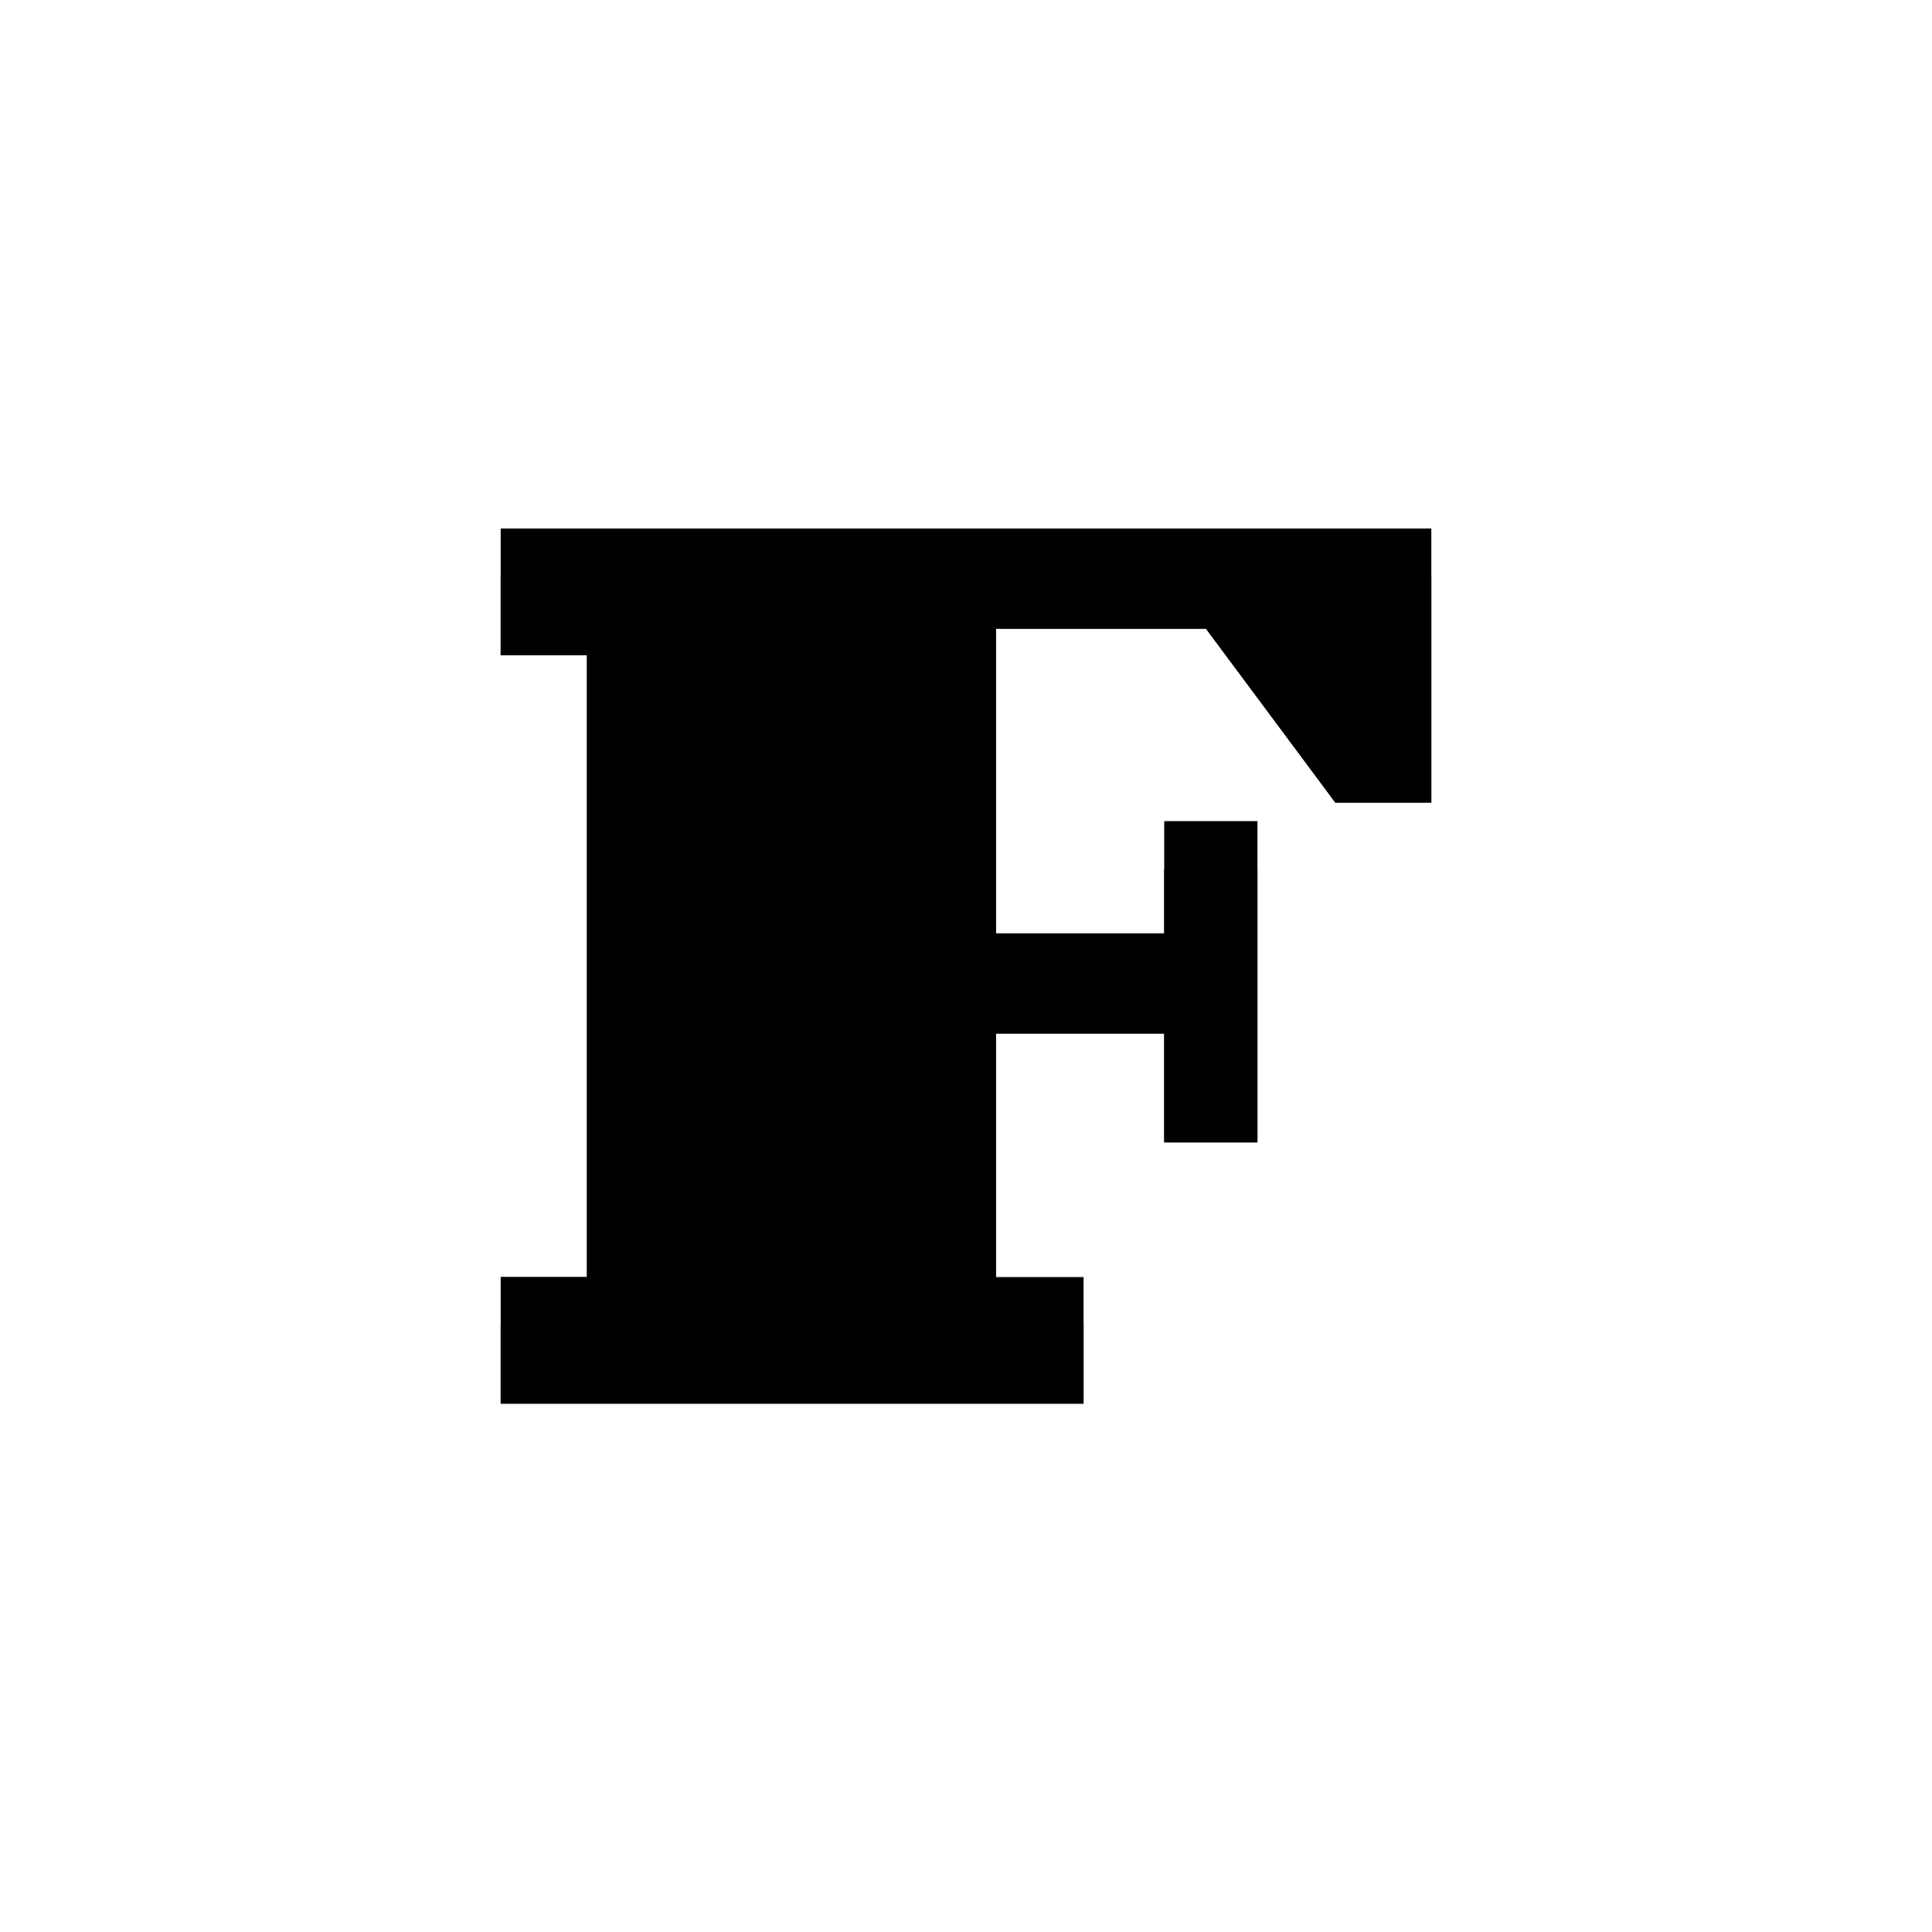
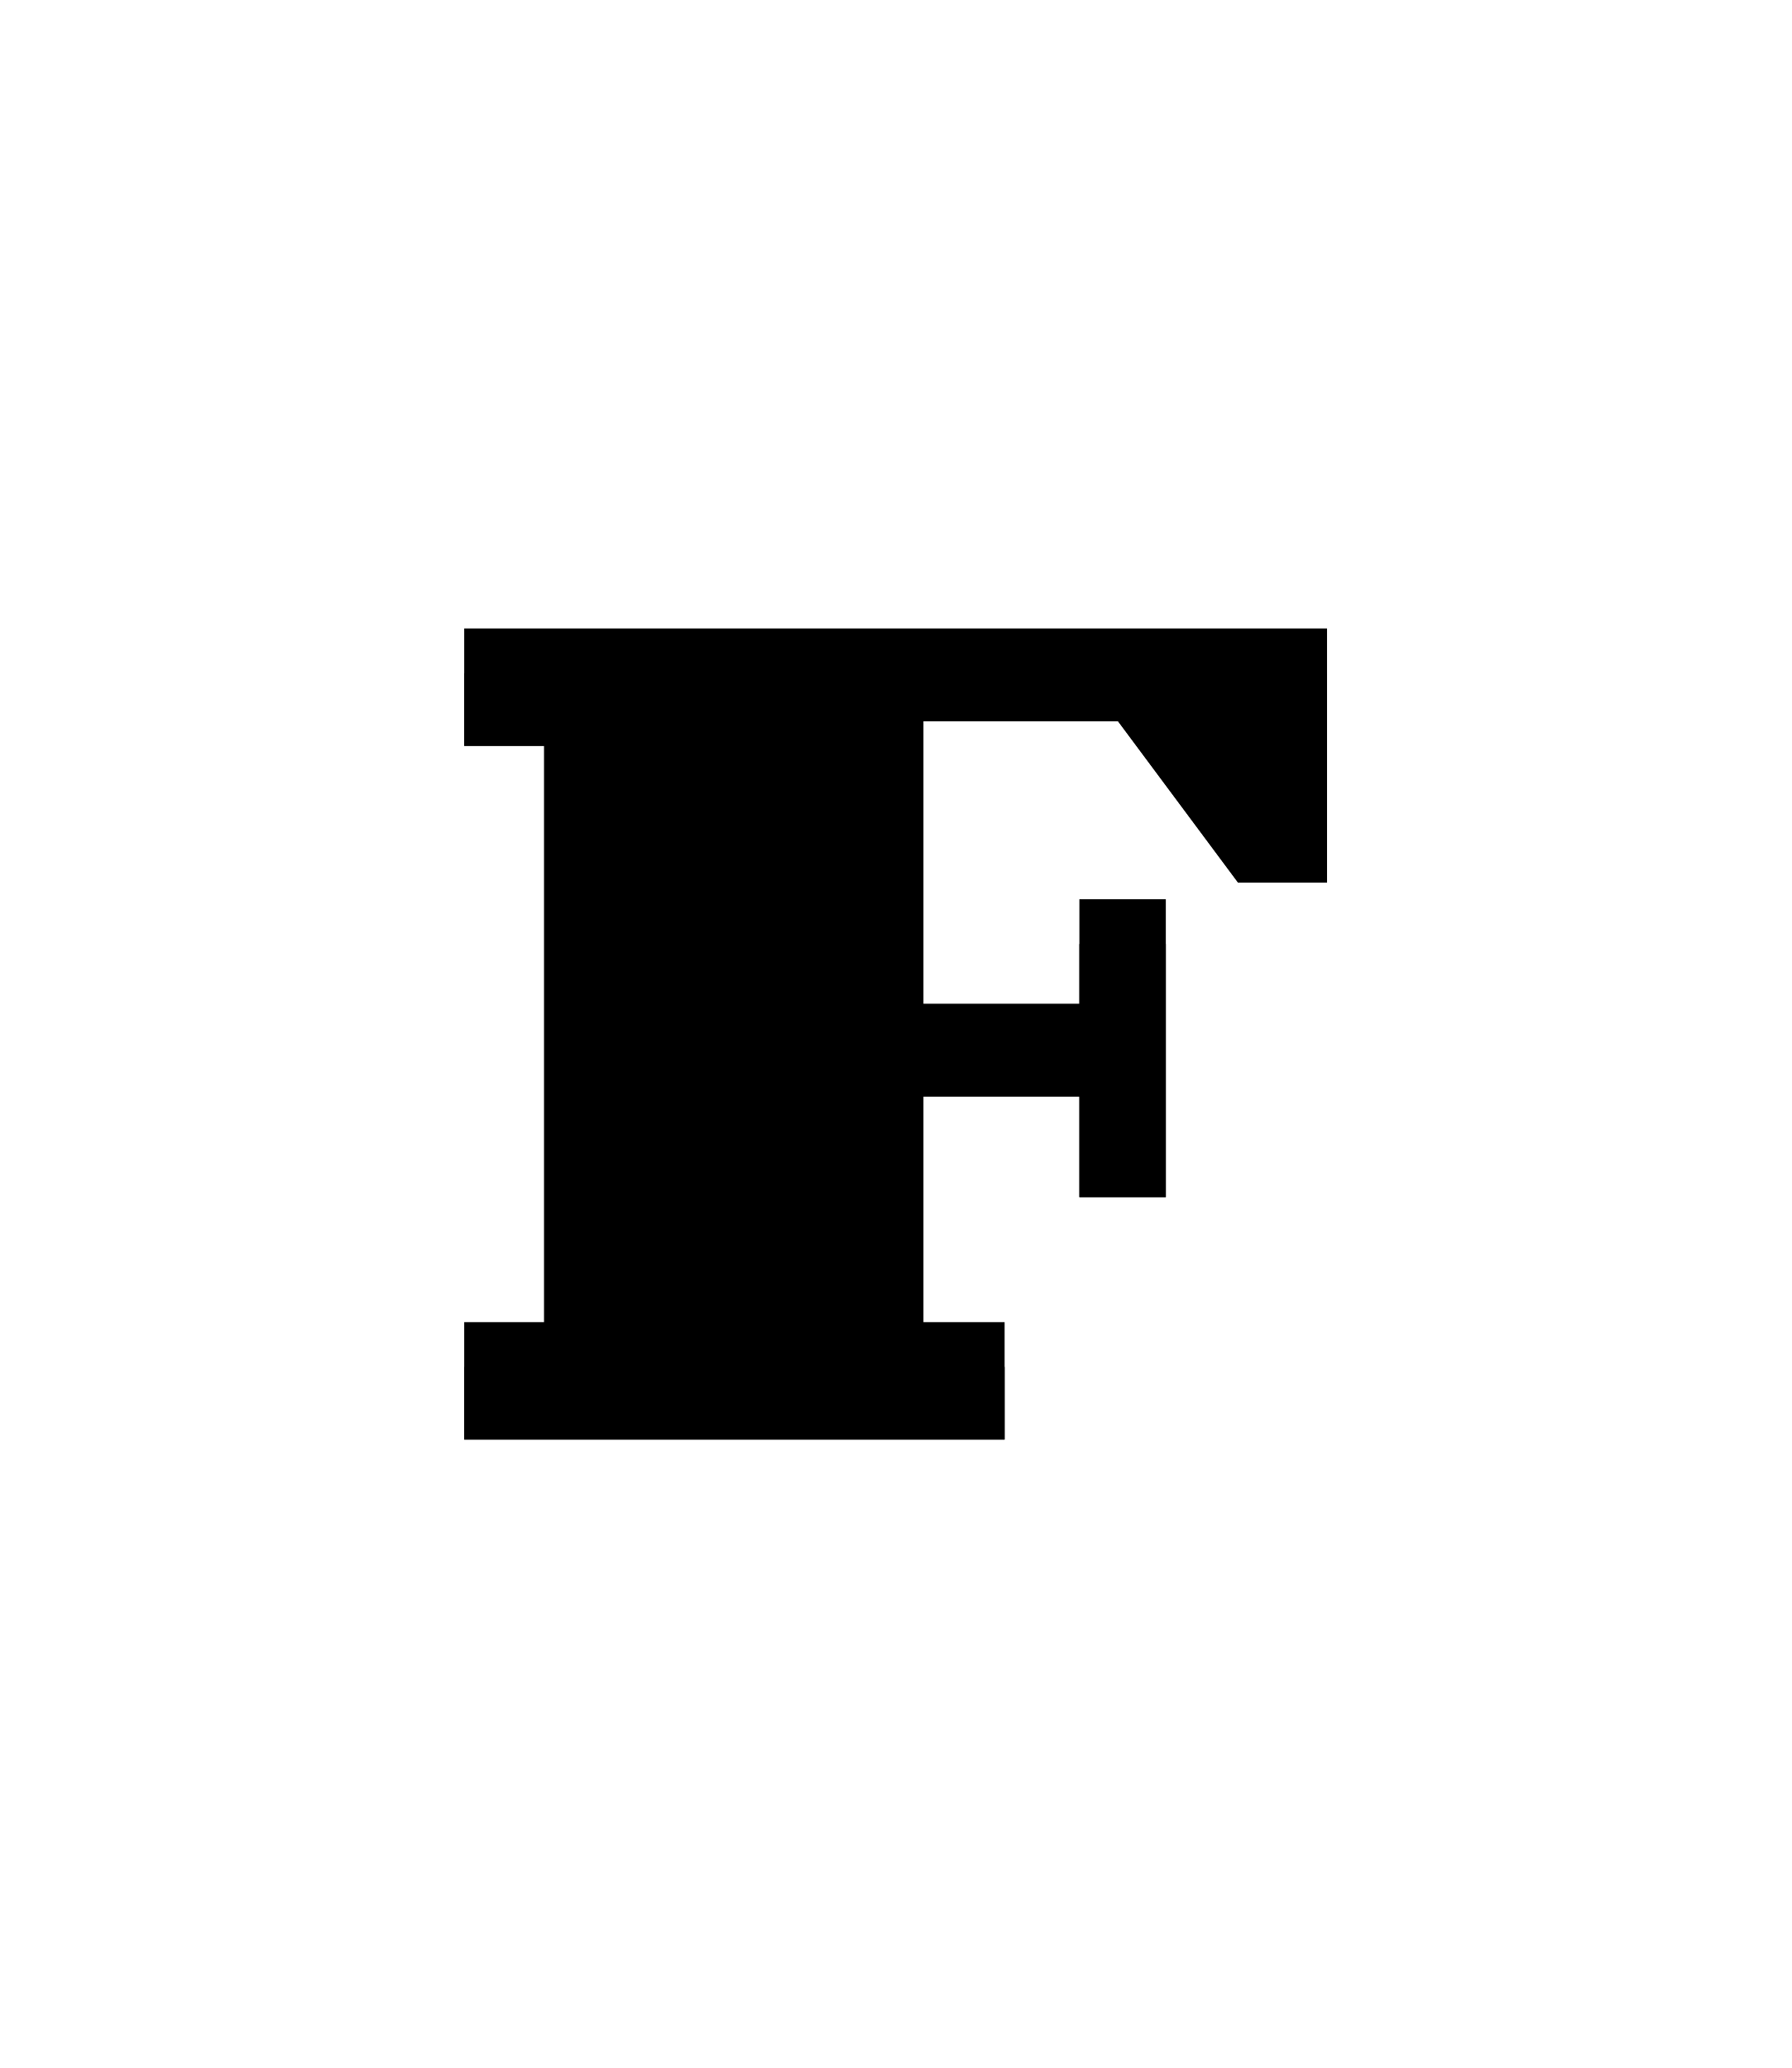
- <svg viewBox="0 0 200 200">
-   <path class="fBottom" d="M148.17,54.71V83.08h-9.94l-13.39-18H103.1V96.62h17.42V85h9.65v33.27h-9.65V107H103.1v25.2h9.07v13.11H51.83V132.18h8.93V67.82H51.83V54.71Z" />
-   <polygon class="fFace" points="51.83 67.82 60.76 67.82 60.76 72.82 60.76 132.18 60.76 137.18 51.83 137.18 51.83 145.29 112.17 145.29 112.17 137.18 103.1 137.18 103.1 132.18 103.1 111.98 103.1 106.98 120.52 106.98 120.52 111.98 120.52 118.22 130.17 118.22 130.17 89.95 120.52 89.95 120.52 96.62 120.52 101.62 103.1 101.62 103.1 96.62 103.1 70.08 103.1 65.08 124.84 65.08 138.23 83.08 148.17 83.08 148.17 59.71 51.83 59.71 51.83 67.82" />
+ <svg viewBox="0 0 200 230.94">
+   <path class="fBottom" d="M148.17,70.18V98.55h-9.94l-13.39-18H103.1v31.54h17.42V100.42h9.65v33.27h-9.65V122.45H103.1v25.2h9.07v13.11H51.83V147.65h8.93V83.29H51.83V70.18Z" />
+   <polygon class="fFace" points="51.83 83.29 60.76 83.29 60.76 88.29 60.76 147.65 60.76 152.65 51.83 152.65 51.83 160.76 112.17 160.76 112.17 152.65 103.1 152.65 103.1 147.65 103.1 127.45 103.1 122.45 120.52 122.45 120.52 127.45 120.52 133.69 130.17 133.69 130.17 105.42 120.52 105.42 120.52 112.09 120.52 117.09 103.1 117.09 103.1 112.09 103.1 85.55 103.1 80.55 124.84 80.55 138.23 98.55 148.17 98.55 148.17 75.18 51.83 75.18 51.83 83.29" />
</svg>
